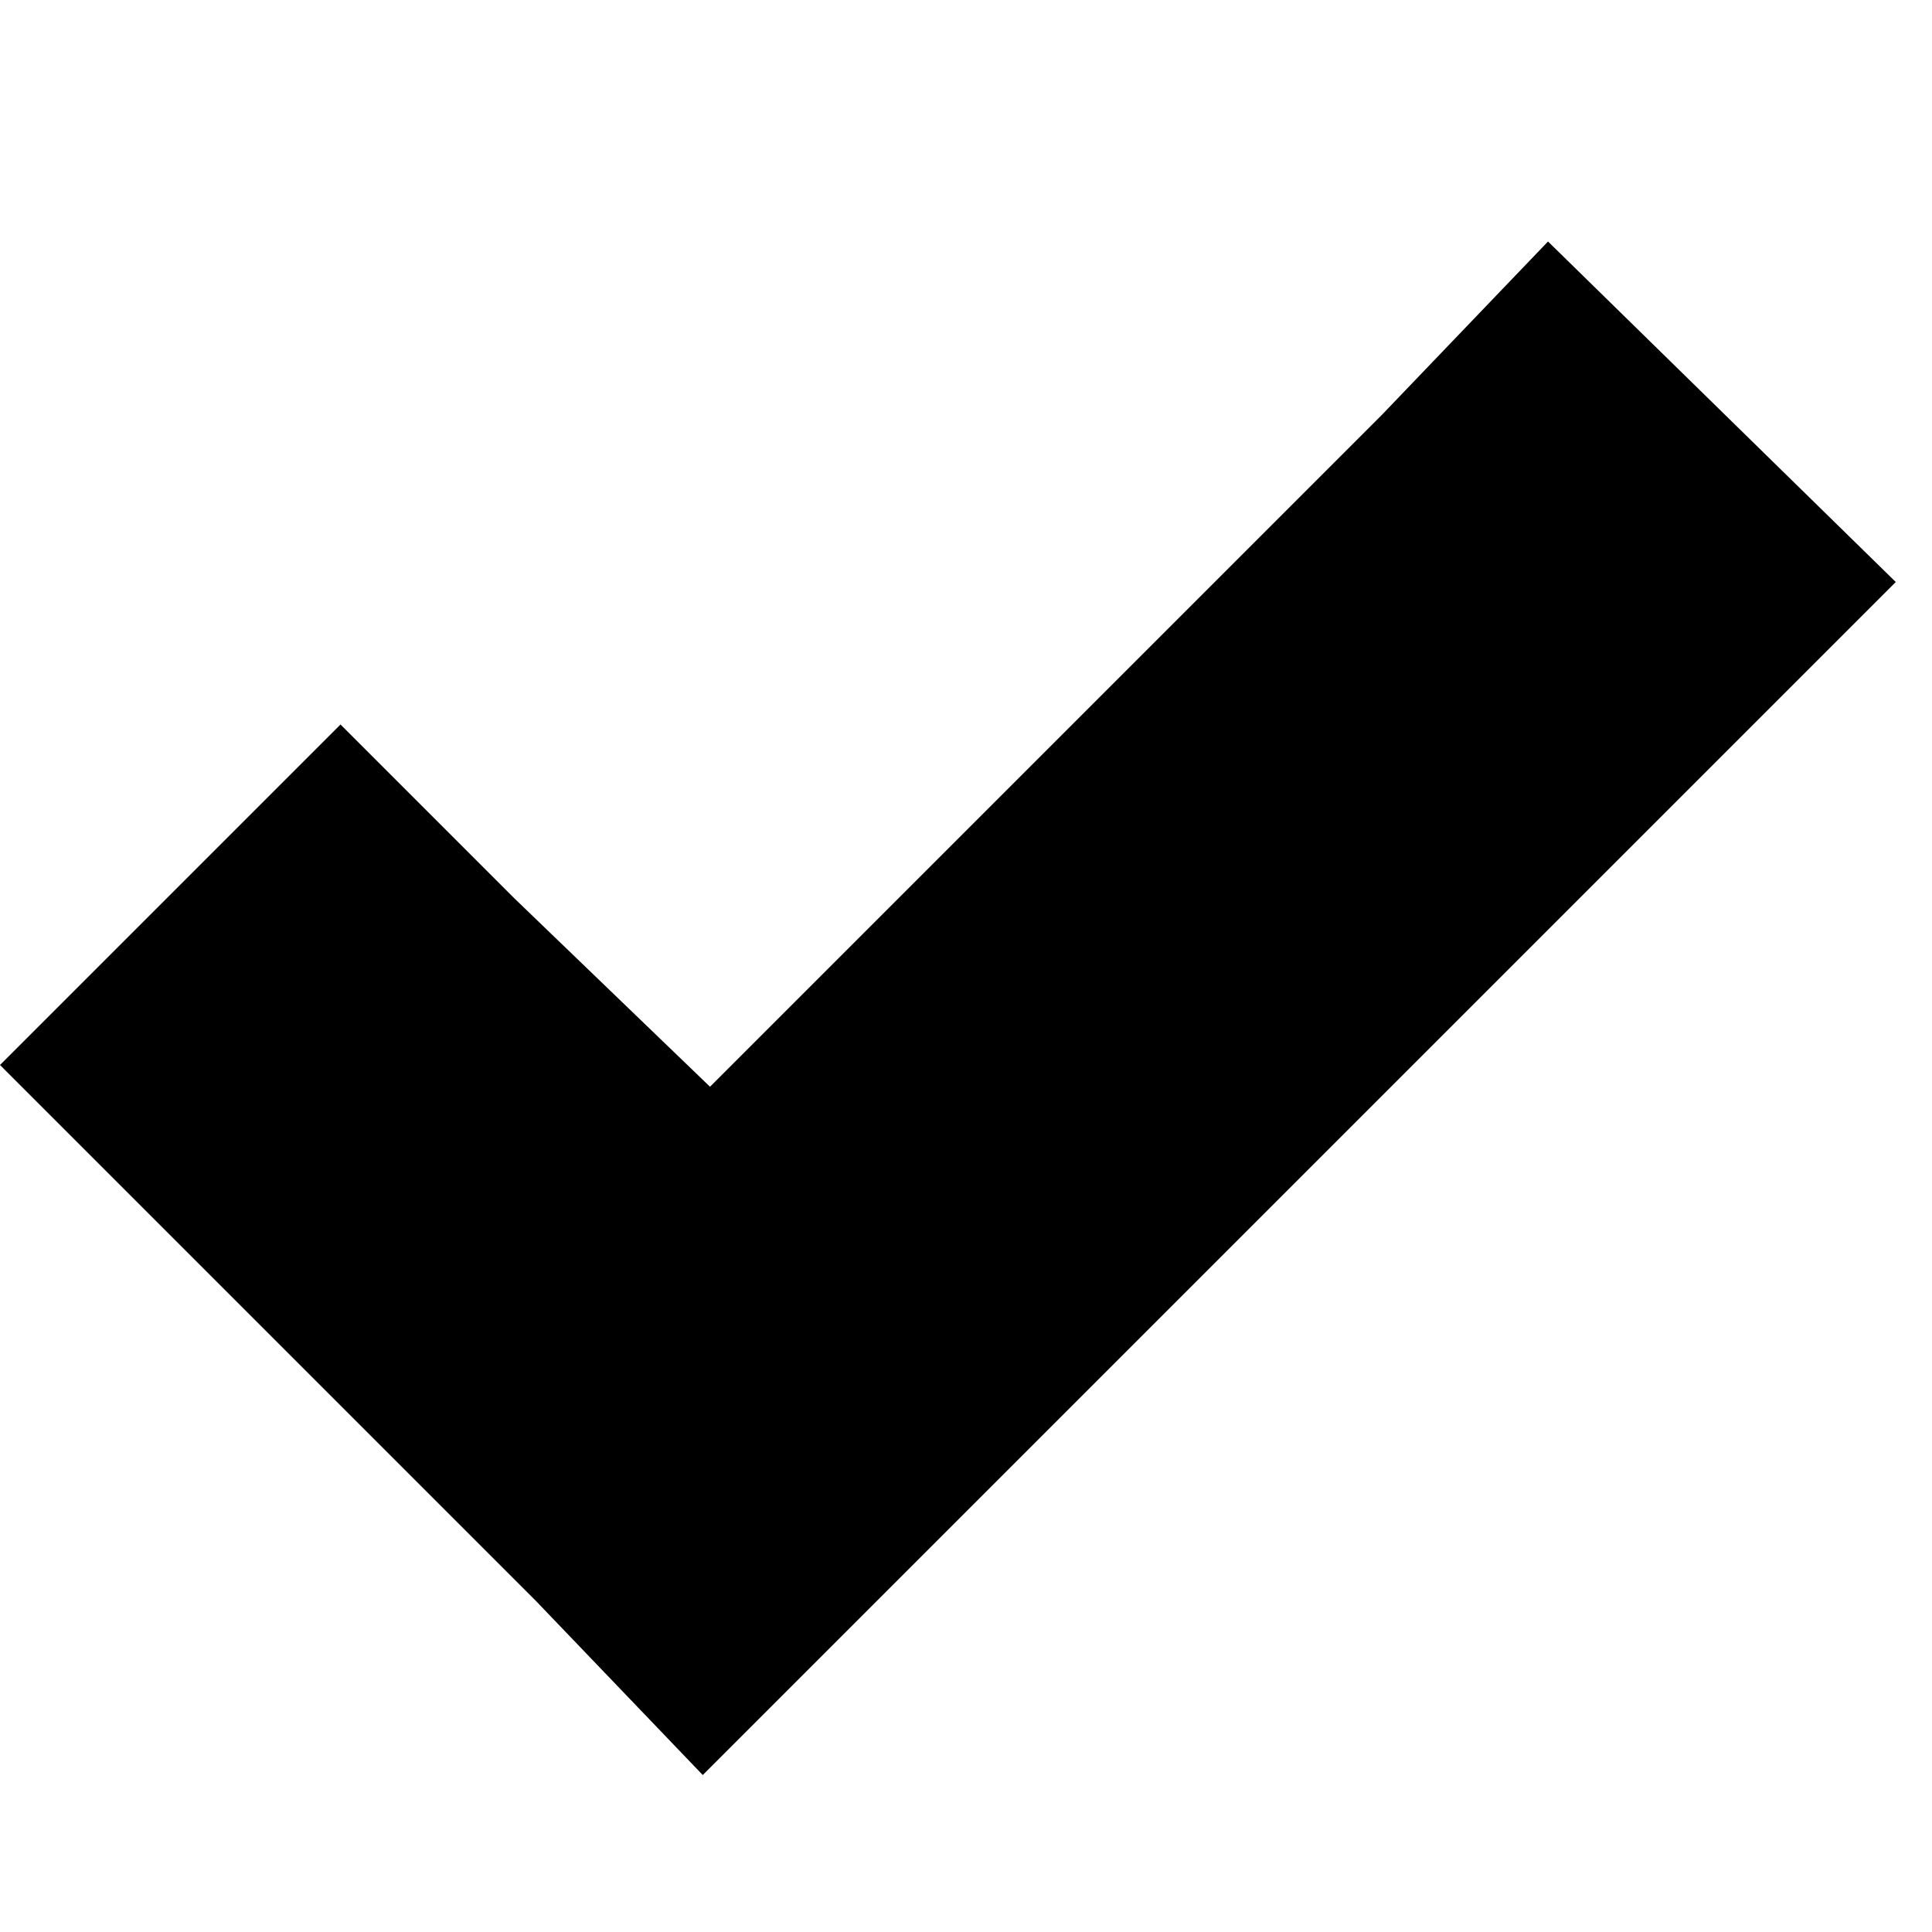
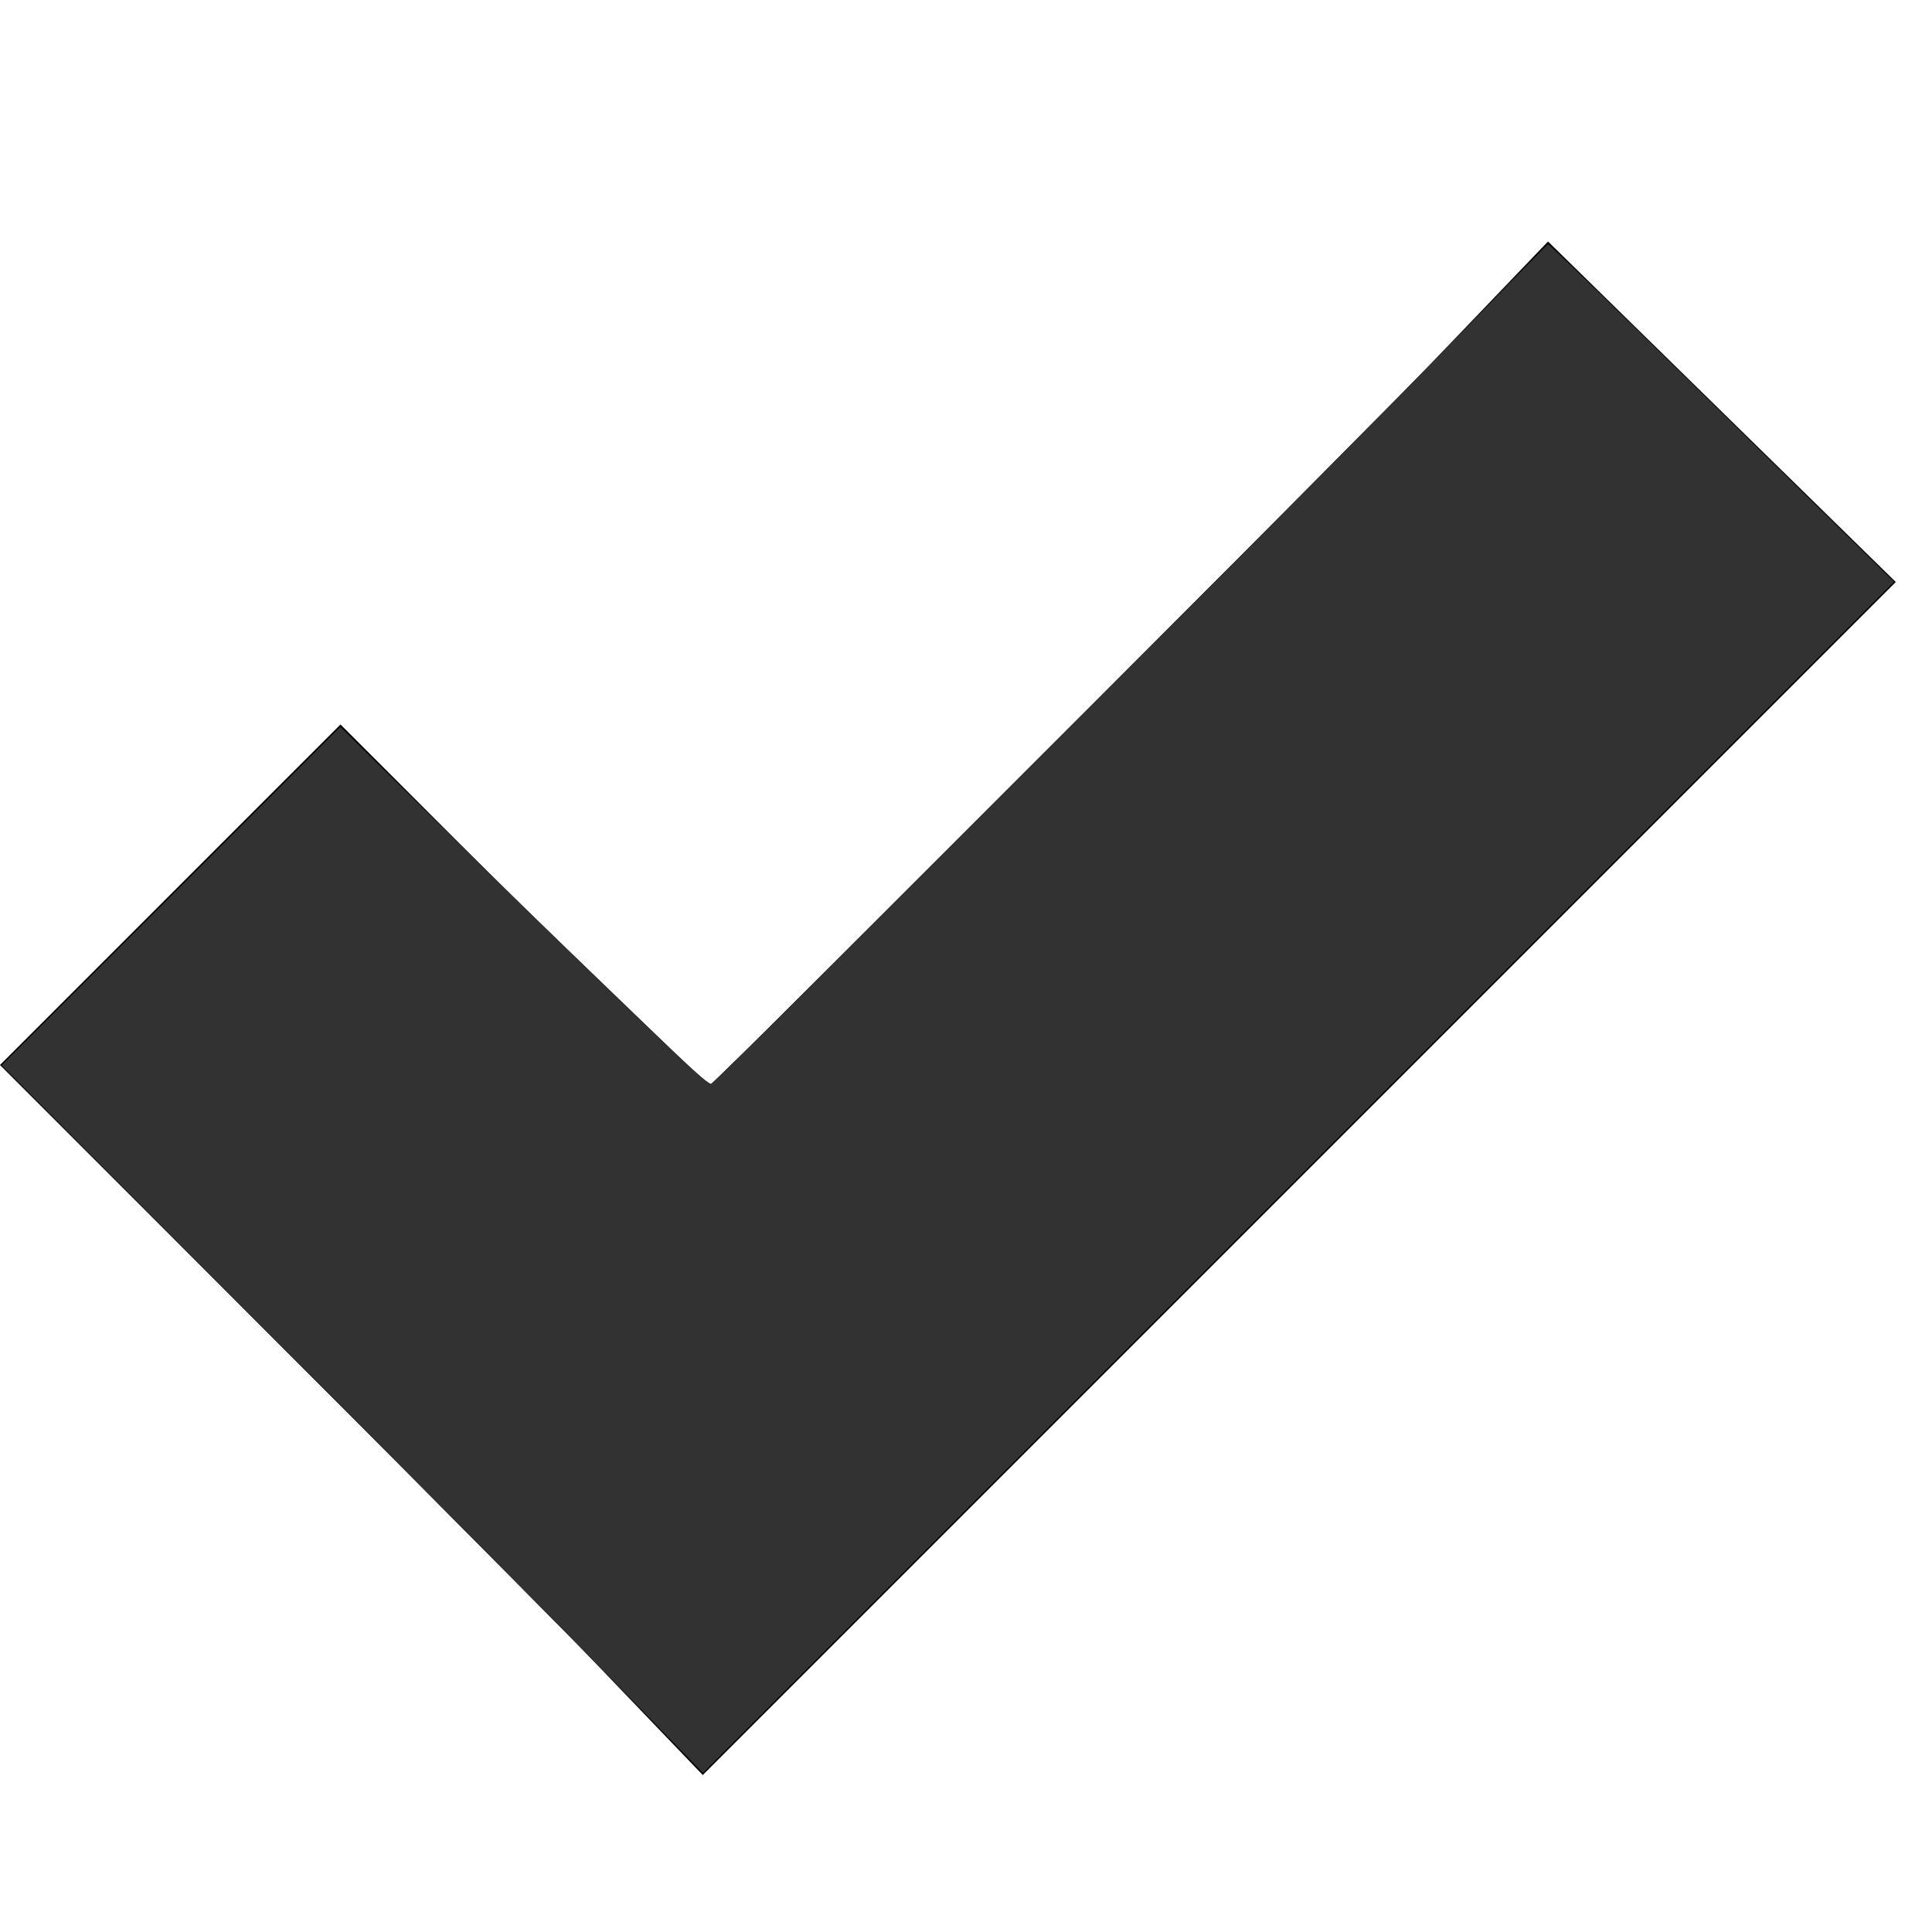
- <svg xmlns="http://www.w3.org/2000/svg" width="8" height="8" viewBox="0 0 8 8">
-   <path d="M6.41 0l-.69.72-2.78 2.78-.81-.78-.72-.72-1.41 1.41.72.72 1.5 1.5.69.72.72-.72 3.5-3.5.72-.72-1.44-1.41z" transform="translate(0 1)" />
+ <svg xmlns="http://www.w3.org/2000/svg" width="8" height="8" viewBox="0 0 8 8" id="svg4247" version="1.1">
+   <defs id="defs4253" />
+   <path d="M6.41 0l-.69.72-2.78 2.78-.81-.78-.72-.72-1.41 1.41.72.72 1.5 1.5.69.72.72-.72 3.5-3.5.72-.72-1.44-1.41z" transform="translate(0 1)" id="path4249" />
+   <path style="opacity:0.573;fill:#ff0000;fill-opacity:0" d="M 1.461,5.854 0.03,4.407 0.723,3.714 1.416,3.022 2.156,3.758 c 0.407,0.405 0.754,0.737 0.772,0.737 0.018,0 0.81,-0.778 1.76,-1.729 l 1.728,-1.729 0.272,0.263 c 0.15,0.144 0.467,0.453 0.704,0.686 L 7.824,2.41 5.375,4.859 C 4.028,6.206 2.918,7.307 2.909,7.305 2.899,7.303 2.248,6.651 1.461,5.854 Z" id="path4257" />
+   <path style="opacity:0.573;fill:#ff0000;fill-opacity:0" d="M 2.712,7.134 C 2.604,7.019 1.95,6.36 1.26,5.669 L 0.006,4.412 0.707,3.711 1.409,3.009 1.79,3.389 c 0.374,0.373 1.138,1.111 1.149,1.111 0.009,0 2.955,-2.952 3.227,-3.235 l 0.248,-0.257 0.71,0.697 c 0.39,0.383 0.71,0.7 0.71,0.705 0,0.004 -1.108,1.115 -2.462,2.469 L 2.91,7.342 2.712,7.134 Z" id="path4799" />
+   <path style="opacity:0.573;fill:#ff0000;fill-opacity:0" d="M 2.712,7.134 C 2.604,7.019 1.95,6.36 1.26,5.669 L 0.006,4.412 0.707,3.711 1.409,3.009 1.79,3.389 c 0.374,0.373 1.138,1.111 1.149,1.111 0.009,0 2.955,-2.952 3.227,-3.235 l 0.248,-0.257 0.71,0.697 c 0.39,0.383 0.71,0.7 0.71,0.705 0,0.004 -1.108,1.115 -2.462,2.469 L 2.91,7.342 2.712,7.134 Z" id="path4801" />
+   <path style="opacity:0.573;fill:#ff0000;fill-opacity:0" d="M 2.712,7.134 C 2.604,7.019 1.95,6.36 1.26,5.669 L 0.006,4.412 0.707,3.711 1.409,3.009 1.79,3.389 c 0.374,0.373 1.138,1.111 1.149,1.111 0.009,0 2.955,-2.952 3.227,-3.235 l 0.248,-0.257 0.71,0.697 c 0.39,0.383 0.71,0.7 0.71,0.705 0,0.004 -1.108,1.115 -2.462,2.469 L 2.91,7.342 2.712,7.134 Z" id="path4803" />
+   <path style="opacity:1;fill:#050505;fill-opacity:1" d="M 2.712,7.134 C 2.604,7.019 1.95,6.36 1.26,5.669 L 0.006,4.412 0.707,3.711 1.409,3.009 1.79,3.389 c 0.374,0.373 1.138,1.111 1.149,1.111 0.009,0 2.955,-2.952 3.227,-3.235 l 0.248,-0.257 0.71,0.697 c 0.39,0.383 0.71,0.7 0.71,0.705 0,0.004 -1.108,1.115 -2.462,2.469 L 2.91,7.342 2.712,7.134 Z" id="path4805" />
+   <path style="opacity:1;fill:#050505;fill-opacity:1" d="M 2.674,7.095 C 2.544,6.96 1.89,6.3 1.222,5.63 L 0.006,4.412 0.707,3.711 1.408,3.01 1.823,3.421 c 0.404,0.401 1.098,1.071 1.114,1.077 0.01,0.003 2.788,-2.778 3.19,-3.194 L 6.414,1.008 6.85,1.436 C 7.09,1.671 7.411,1.987 7.564,2.137 L 7.841,2.411 5.376,4.876 2.91,7.342 2.674,7.095 Z" id="path6270" />
+   <path style="opacity:1;fill:#050505;fill-opacity:1" d="M 2.652,7.073 C 2.509,6.925 1.856,6.266 1.2,5.608 L 0.006,4.412 0.707,3.711 1.407,3.011 1.916,3.511 C 2.744,4.324 2.931,4.5 2.95,4.489 2.974,4.476 5.687,1.757 6.083,1.349 L 6.414,1.008 6.817,1.403 C 7.039,1.62 7.36,1.936 7.531,2.104 L 7.841,2.41 5.376,4.876 2.91,7.341 2.652,7.073 Z" id="path6272" />
+   <path style="opacity:1;fill:#050505;fill-opacity:1" d="M 2.613,7.034 C 2.449,6.865 1.796,6.206 1.161,5.569 L 0.006,4.412 0.708,3.711 1.409,3.011 1.967,3.559 C 2.631,4.211 2.923,4.49 2.942,4.49 2.958,4.491 5.904,1.539 6.204,1.222 6.313,1.106 6.406,1.011 6.409,1.011 6.416,1.009 6.807,1.39 7.504,2.077 L 7.842,2.41 5.376,4.876 2.91,7.341 2.613,7.034 Z" id="path6274" />
+   <path style="opacity:1;fill:#323232;fill-opacity:1" d="M 2.541,6.962 C 2.338,6.754 1.684,6.095 1.089,5.498 L 0.007,4.411 0.708,3.711 1.409,3.01 1.945,3.536 c 0.636,0.624 0.98,0.954 0.998,0.954 0.015,1.367e-4 2.629,-2.618 3.134,-3.139 0.179,-0.185 0.329,-0.337 0.332,-0.339 0.006,-0.003 0.273,0.257 1.078,1.048 L 7.843,2.409 5.377,4.875 2.911,7.341 2.541,6.962 Z" id="path6276" />
</svg>
